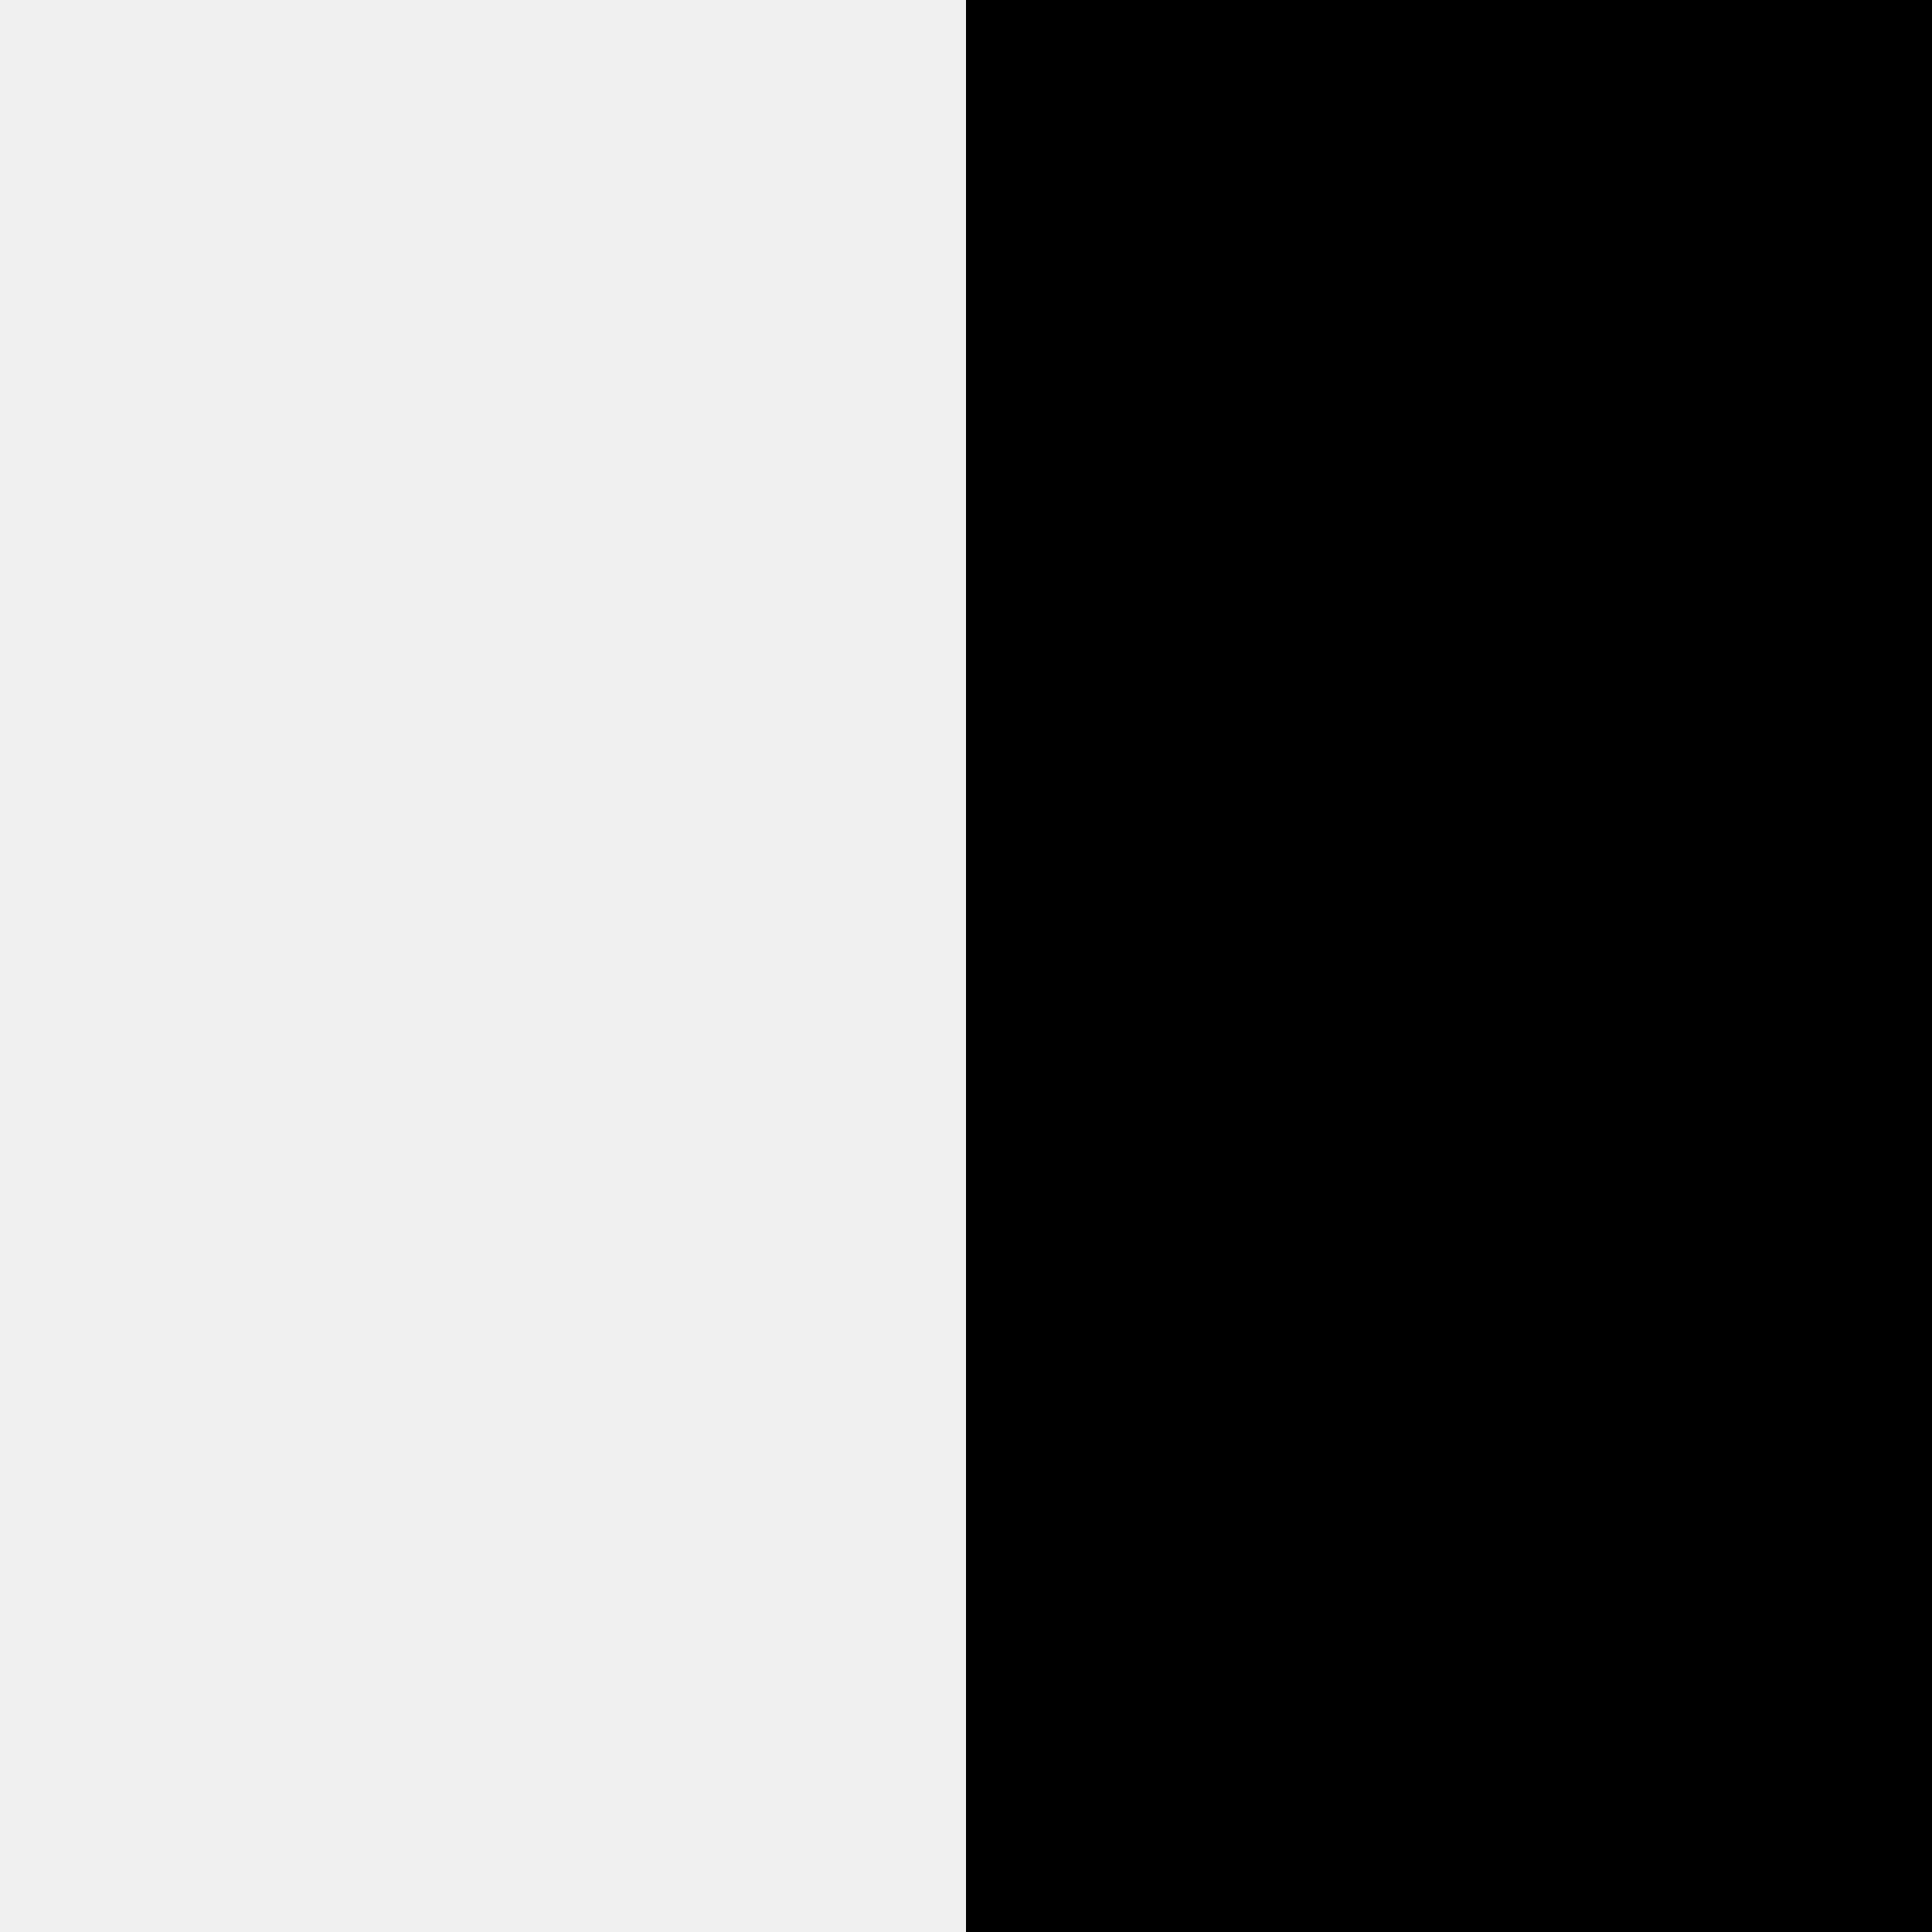
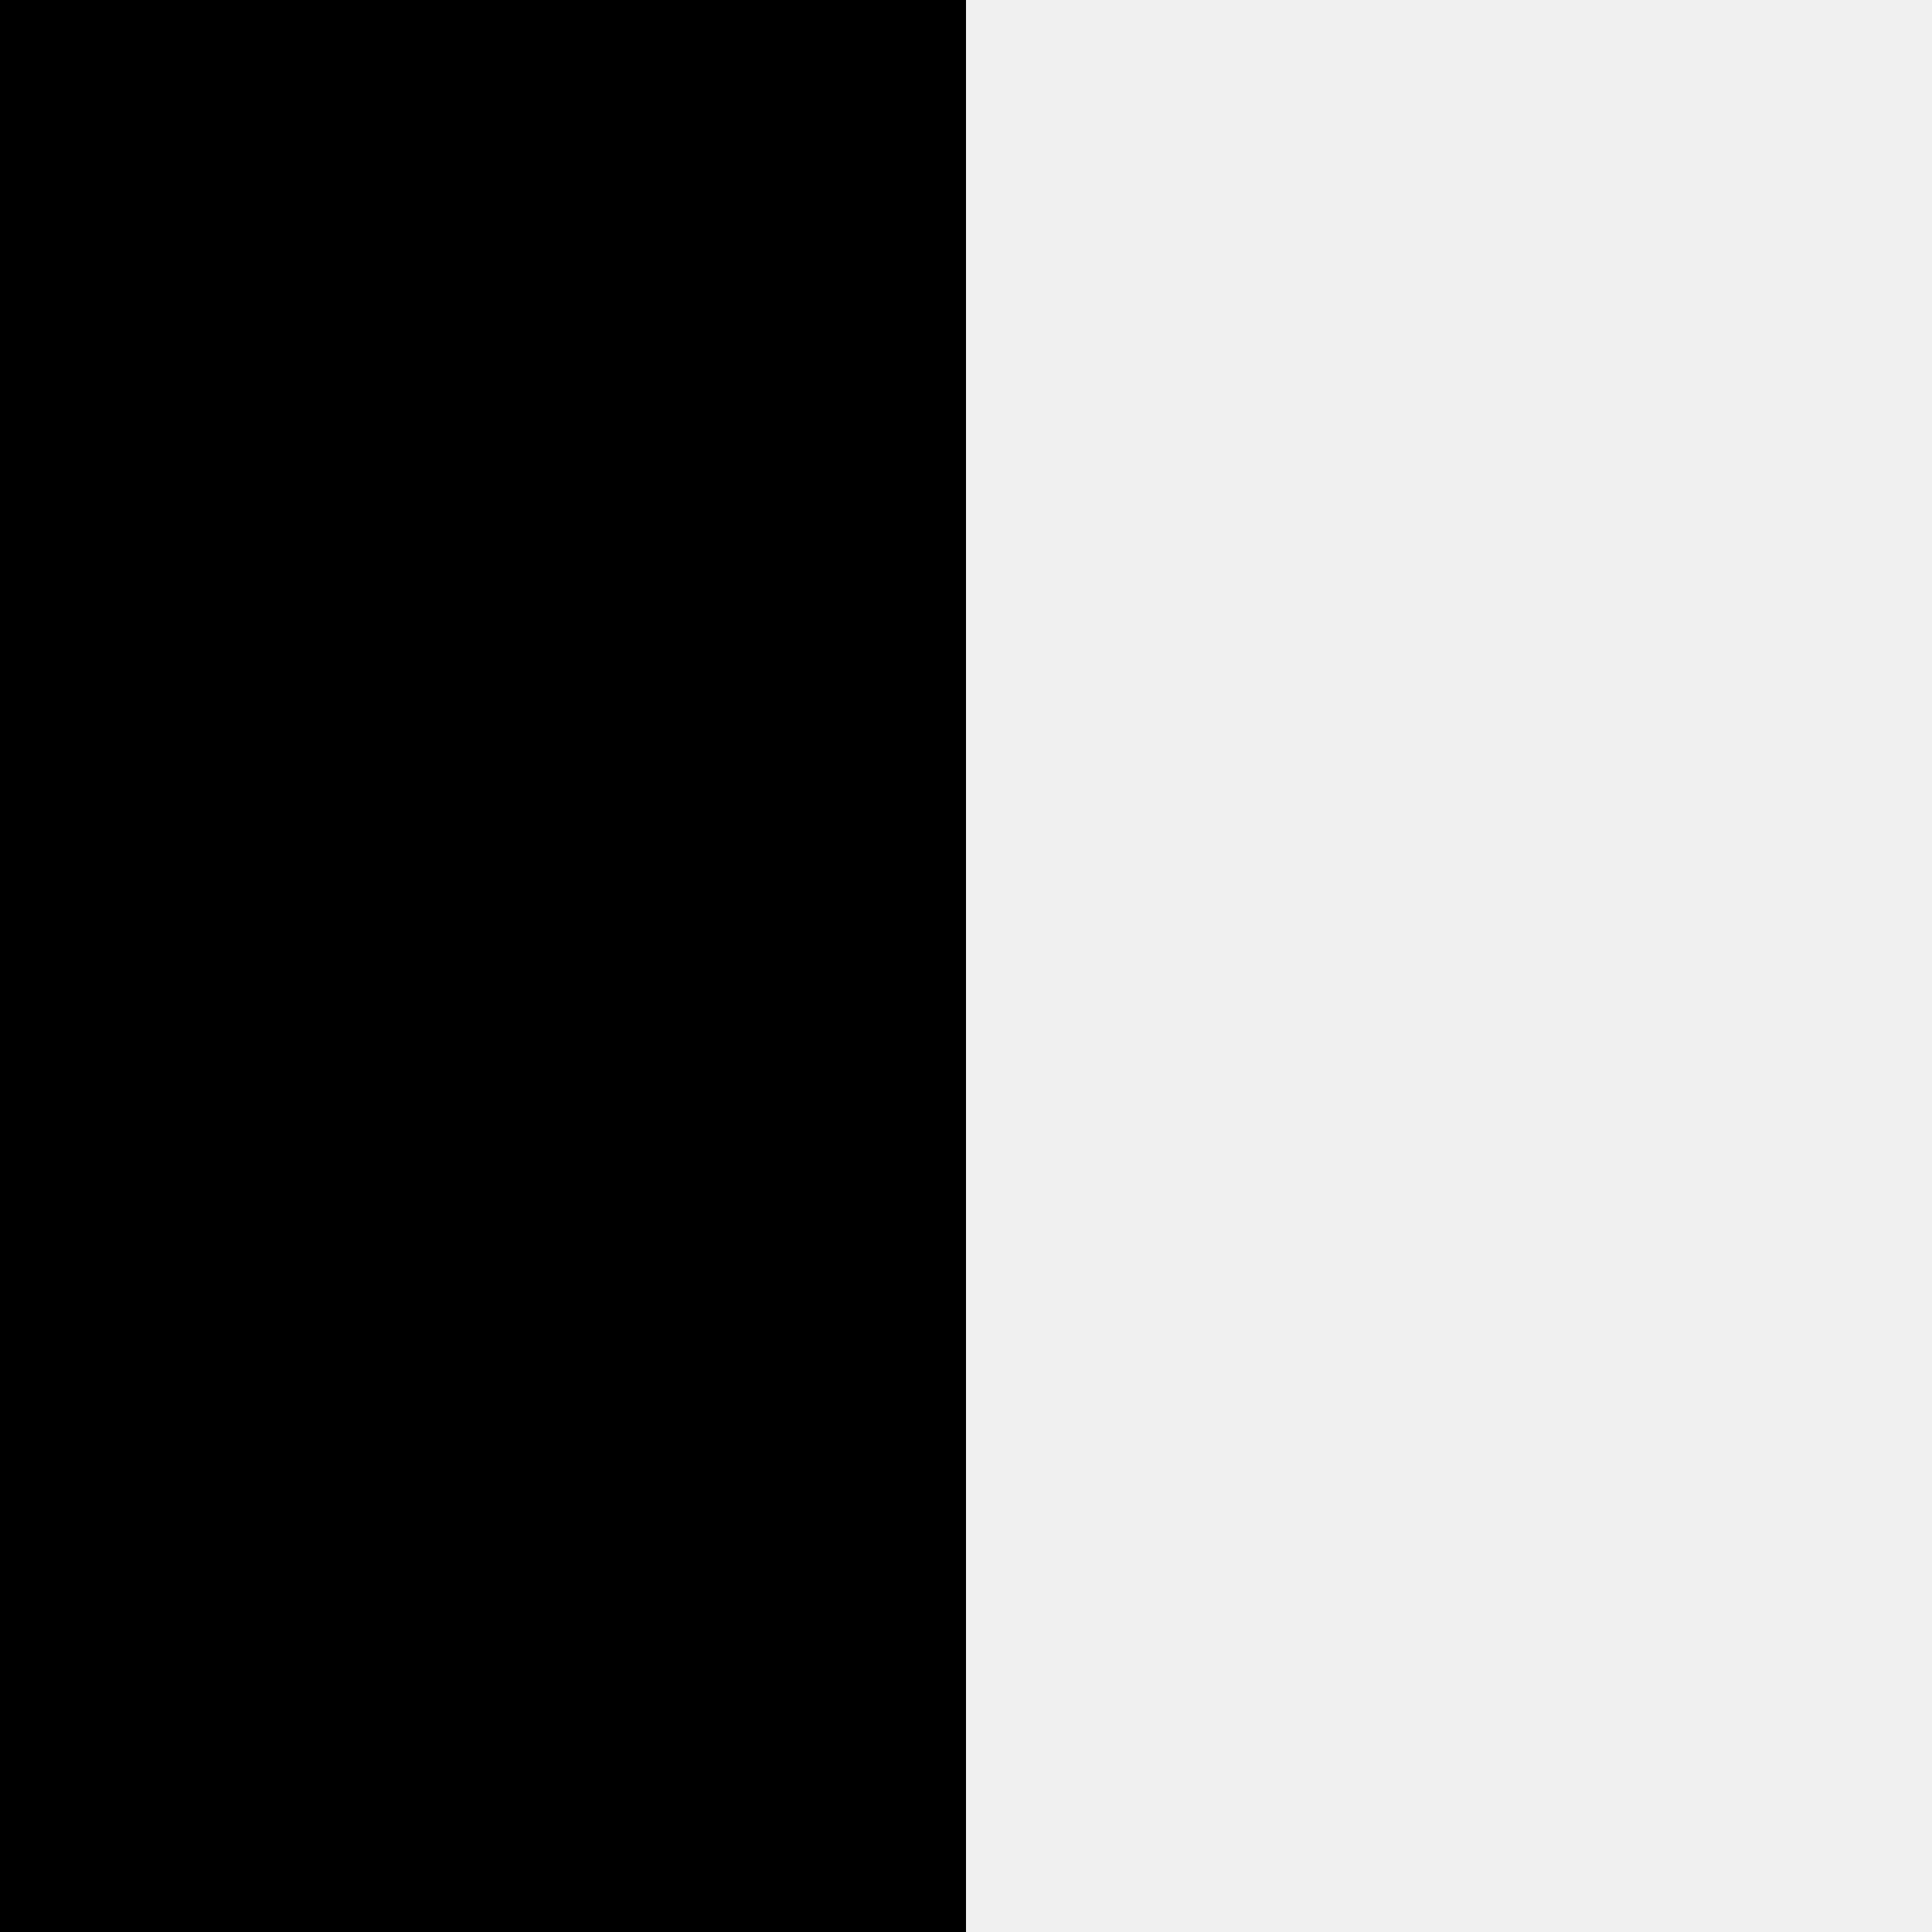
<svg xmlns="http://www.w3.org/2000/svg" width="16" height="16" viewBox="0 0 1 1" preserveAspectRatio="none">
-   <defs>
-     <rect id="Rect1" x="0.5" y="0" width="0.5" height="1" />
-     <rect id="Rect2" x="0" y="0" width="1" height="1" />
-   </defs>
-   <clipPath id="ClipPath" clipPathUnits="objectBoundingBox">
-     <use href="#Rect1" />
-   </clipPath>
-   <use clip-path="url(#ClipPath)" href="#Rect2" fill="#000000" />
+   <mask id="Mask" maskContentUnits="objectBoundingBox">
+     <rect x="0" y="0" width="1" height="1" fill="#ffffff" />
+     <rect x="0.5" y="0" width="0.5" height="1" fill="#000000" />
+   </mask>
+   <rect x="0" y="0" width="1" height="1" fill="#000000" mask="url(#Mask)" />
</svg>
